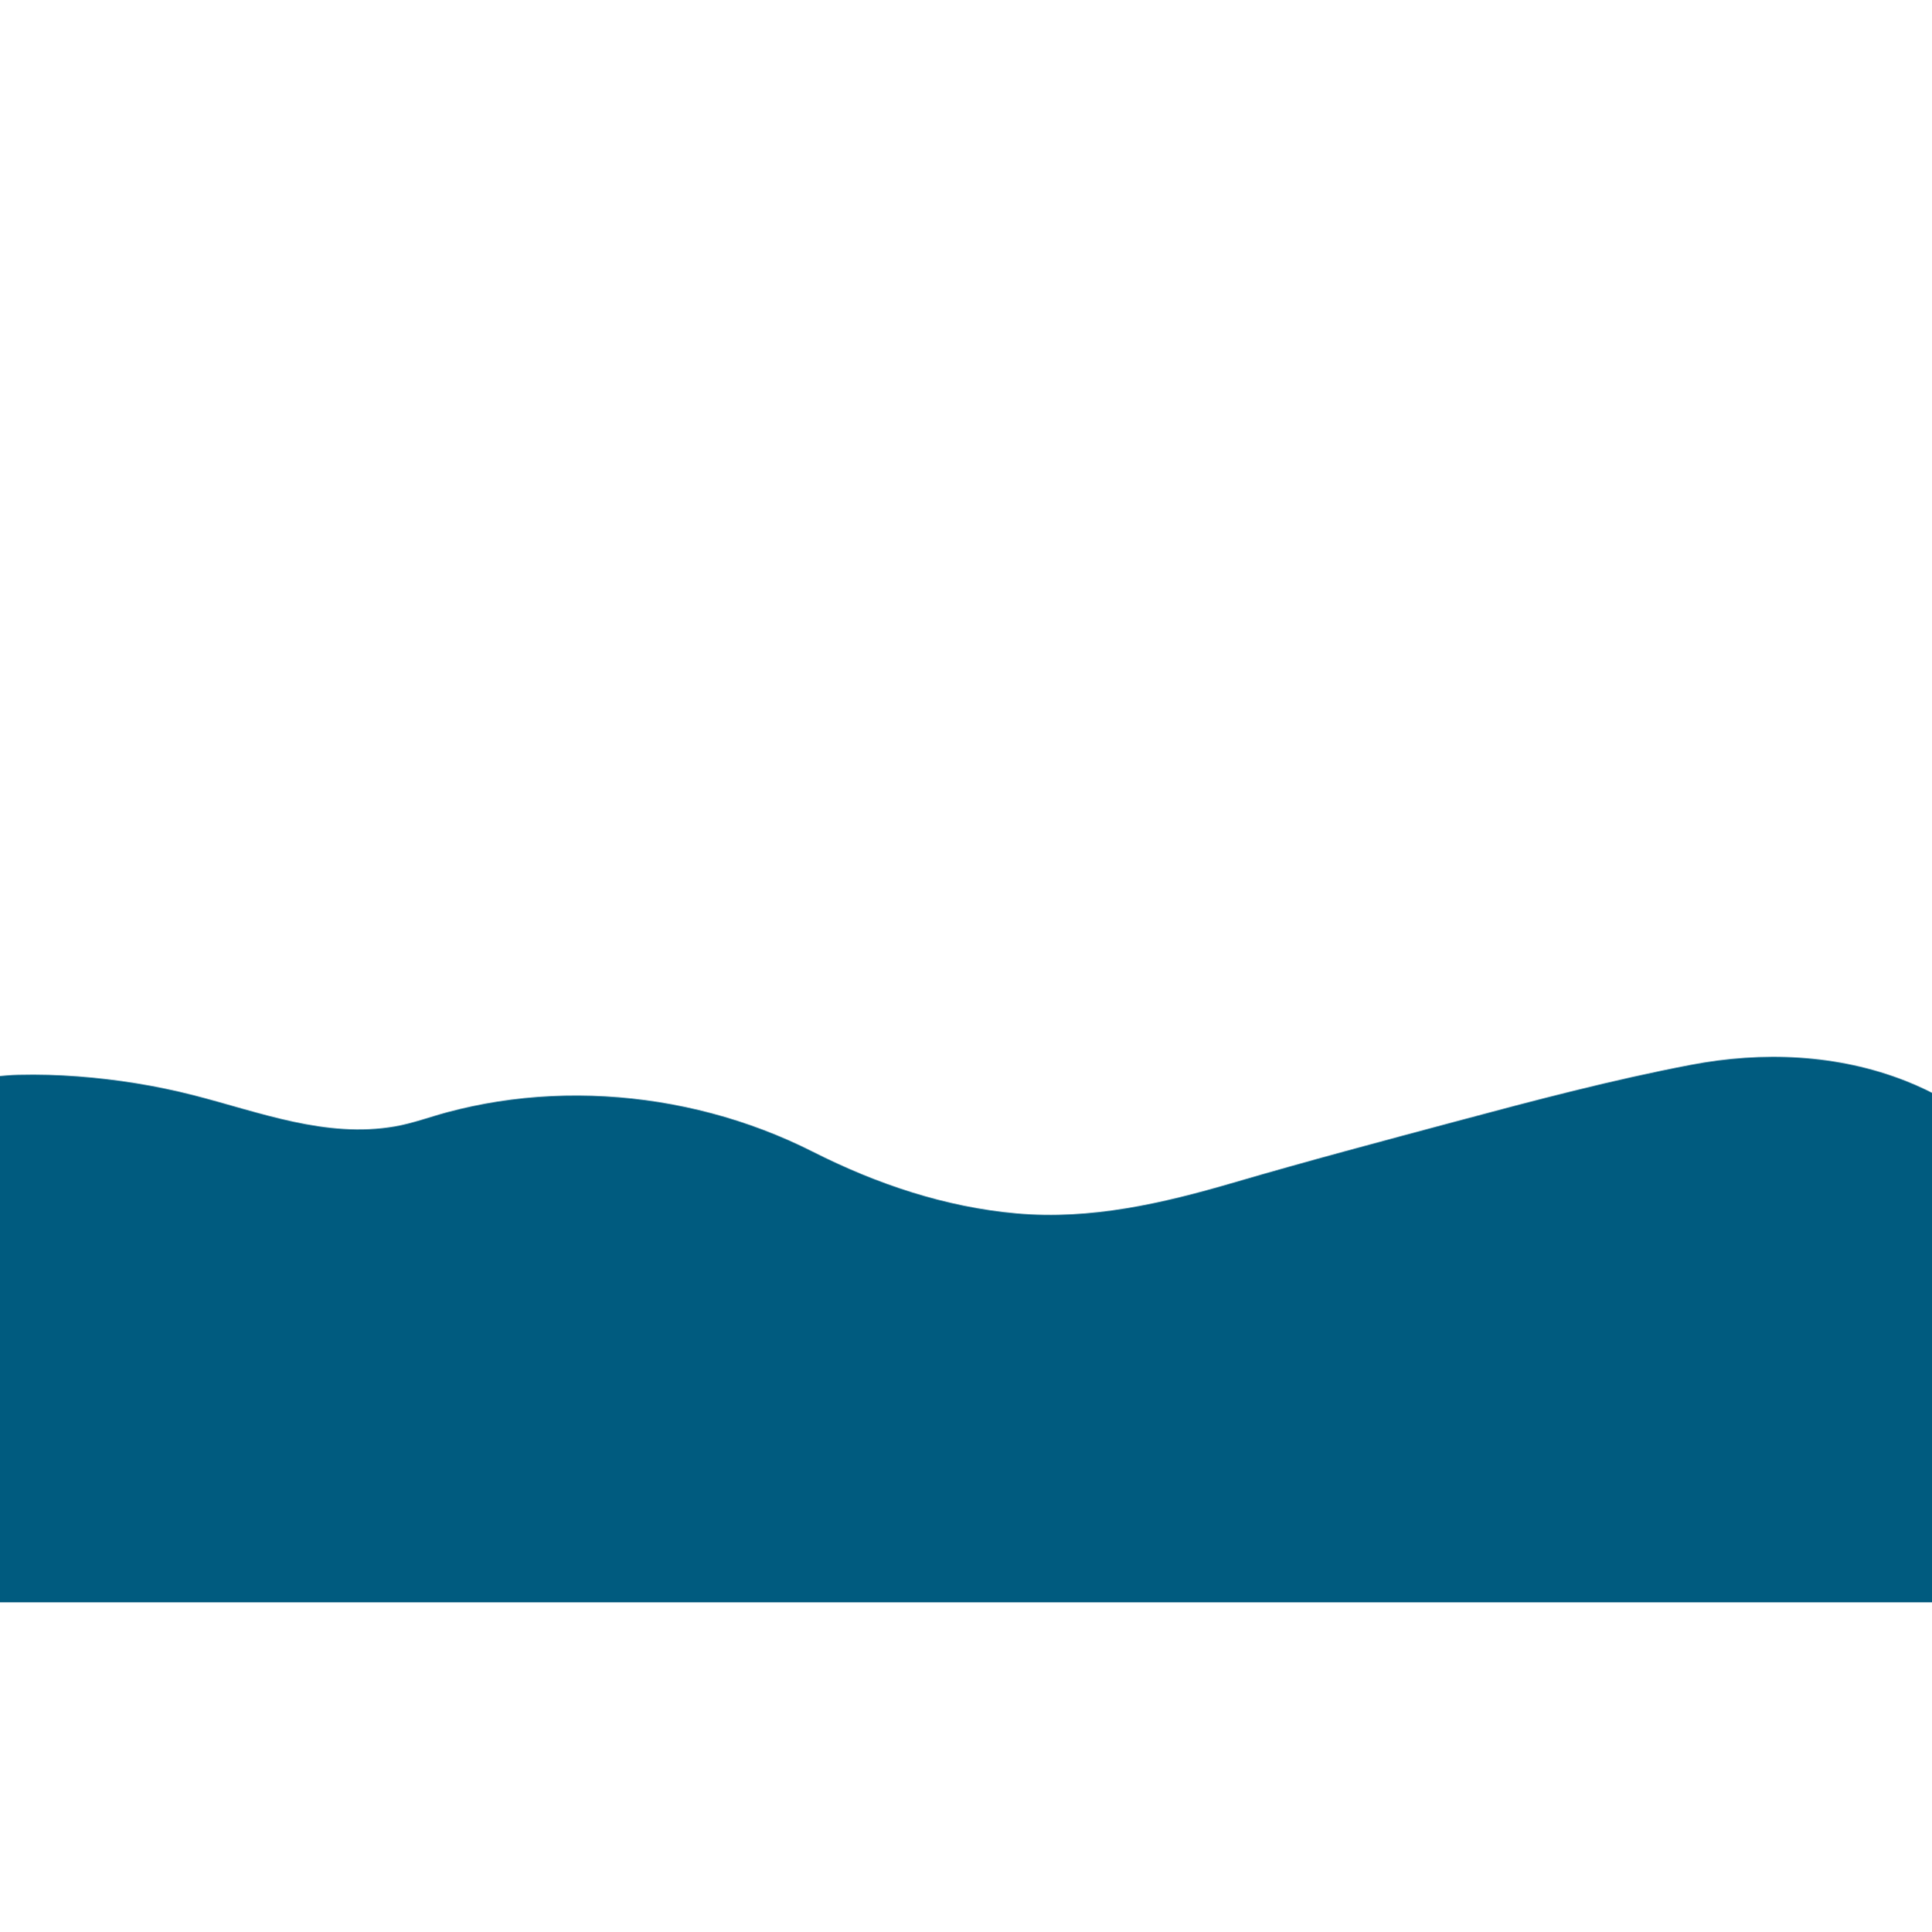
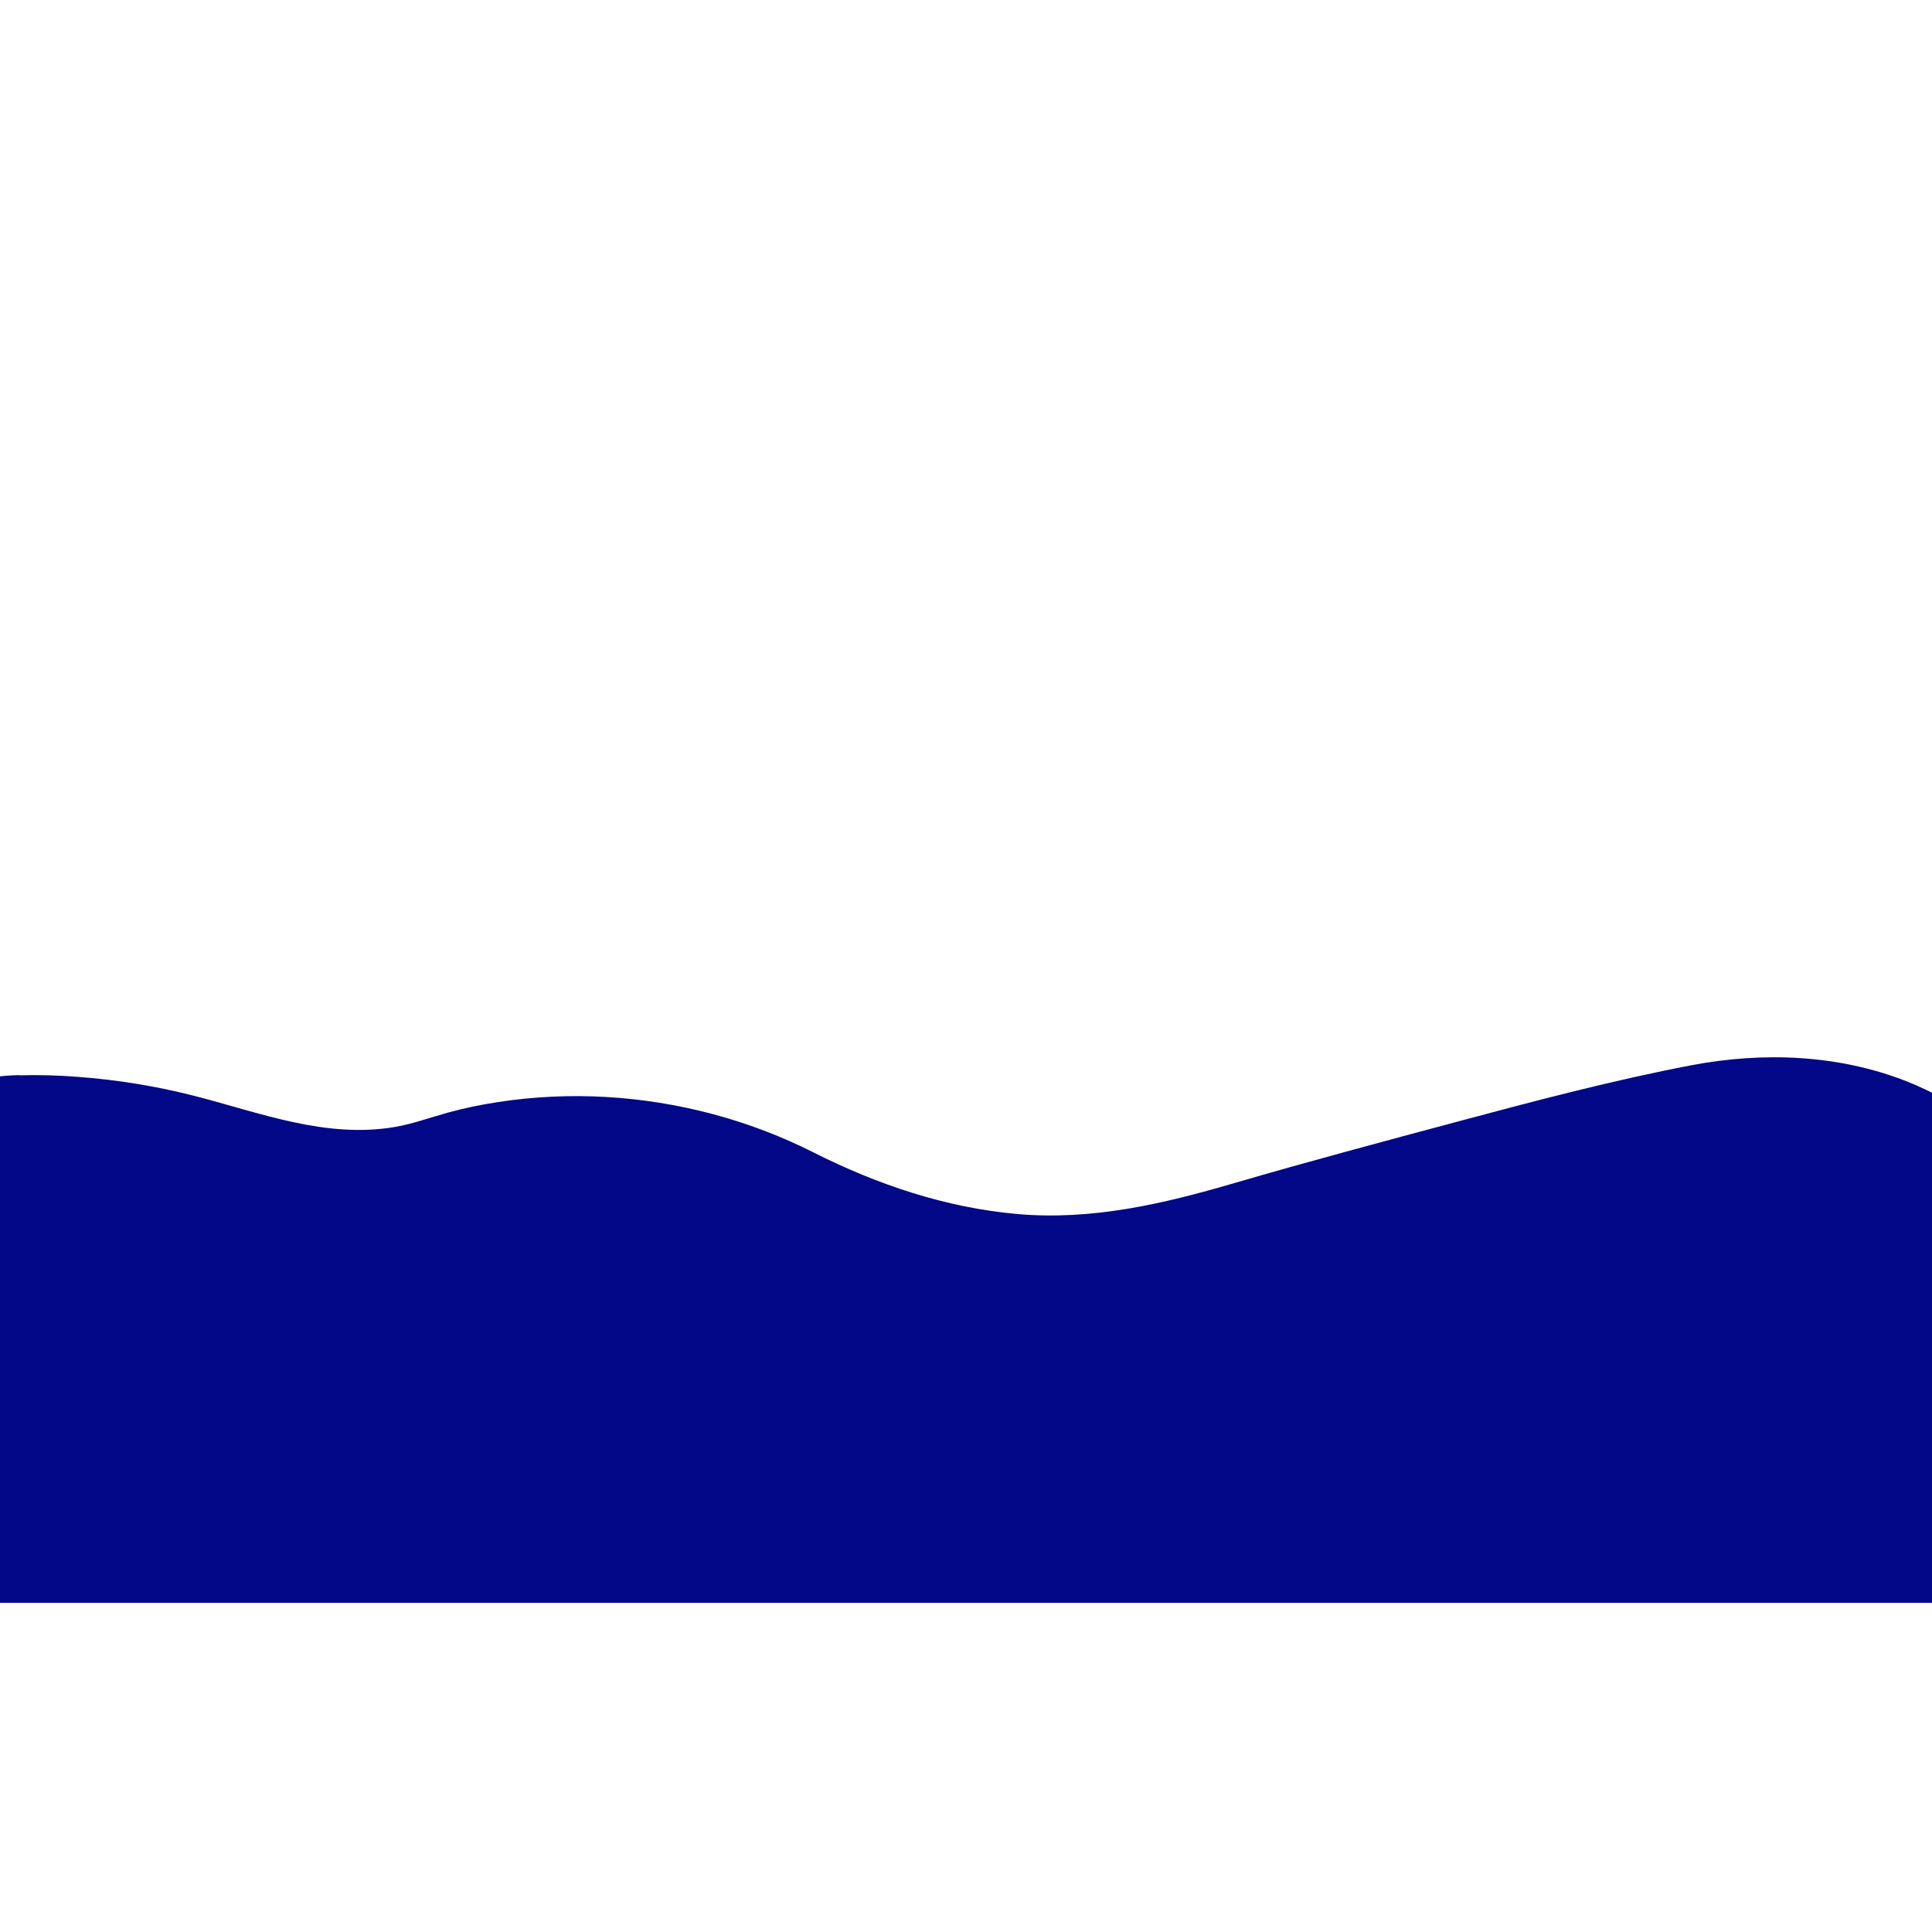
- <svg xmlns="http://www.w3.org/2000/svg" id="bottom_waves" data-name="bottom waves" viewBox="0 0 1133.86 1133.86">
+ <svg xmlns="http://www.w3.org/2000/svg" id="bottom_waves" data-name="bottom waves" version="1.1" viewBox="0 0 1133.9 1133.9">
  <defs>
    <style>
      .cls-1 {
-         fill: #005b7f;
+         fill: #020887;
        stroke-width: 0px;
      }
    </style>
  </defs>
-   <path class="cls-1" d="M11.12,631.06c11.48-.28,22.97.06,34.42.92,22.99,1.73,45.93,5.38,68.27,11.1,38.61,9.9,77.53,25.32,118.06,18.28,10.46-1.82,20.37-5.54,30.58-8.29,9.84-2.65,19.83-4.75,29.89-6.33,20.8-3.25,41.95-4.2,62.96-3.03,42.26,2.36,84.11,13.39,121.9,32.5,37.46,18.94,77.66,32.51,119.64,36.23,43.69,3.86,85.69-5.87,127.36-18.07,43.77-12.81,87.75-24.48,131.8-36.27,45.25-12.12,90.6-24.07,136.64-32.88,42.06-8.05,86.38-6.34,126.53,9.55,7.59,3,15.02,6.57,22.2,10.58v295.41H-3.51v-308.59c4.85-.58,9.71-1.01,14.63-1.12Z" />
+   <path class="cls-1" d="M11.1,631.1c11.5-.3,23,0,34.4.9,23,1.7,45.9,5.4,68.3,11.1,38.6,9.9,77.5,25.3,118.1,18.3,10.5-1.8,20.4-5.5,30.6-8.3,9.8-2.7,19.8-4.8,29.9-6.3,20.8-3.2,42-4.2,63-3,42.3,2.4,84.1,13.4,121.9,32.5,37.5,18.9,77.7,32.5,119.6,36.2,43.7,3.9,85.7-5.9,127.4-18.1,43.8-12.8,87.8-24.5,131.8-36.3,45.2-12.1,90.6-24.1,136.6-32.9,42.1-8,86.4-6.3,126.5,9.5,7.6,3,15,6.6,22.2,10.6v295.4H-3.5v-308.6c4.8-.6,9.7-1,14.6-1.1h0Z" />
</svg>
